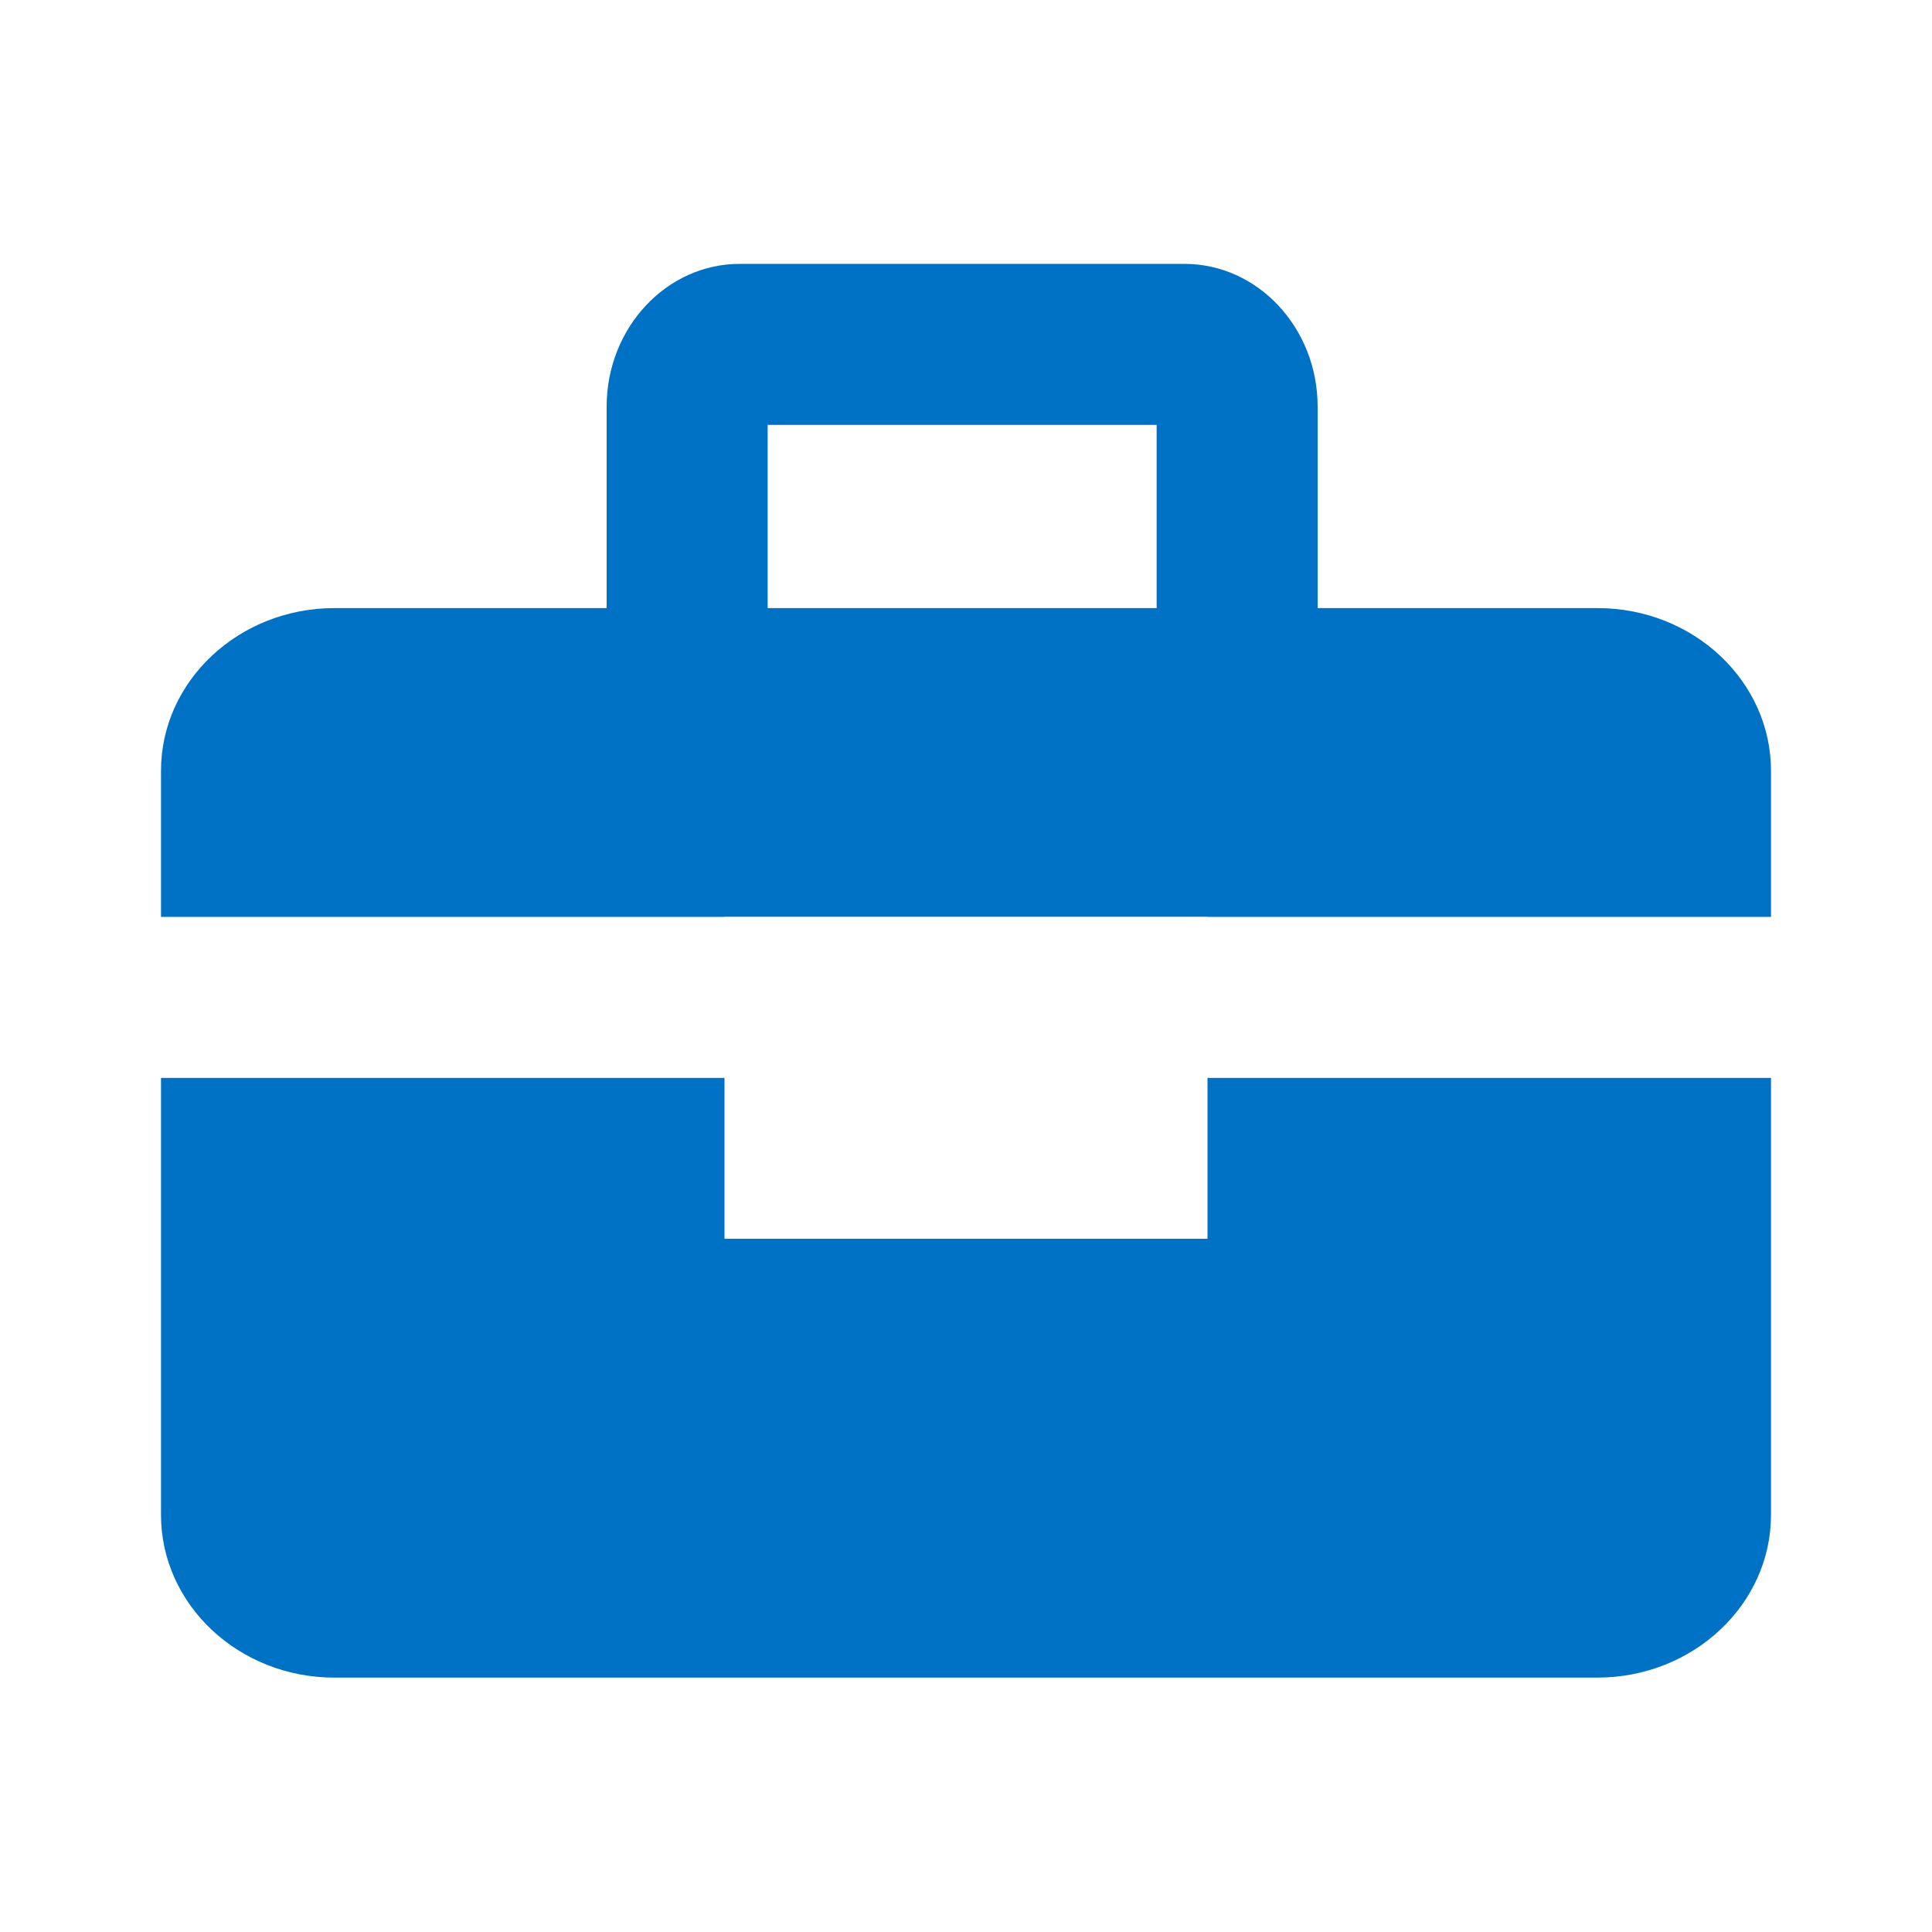
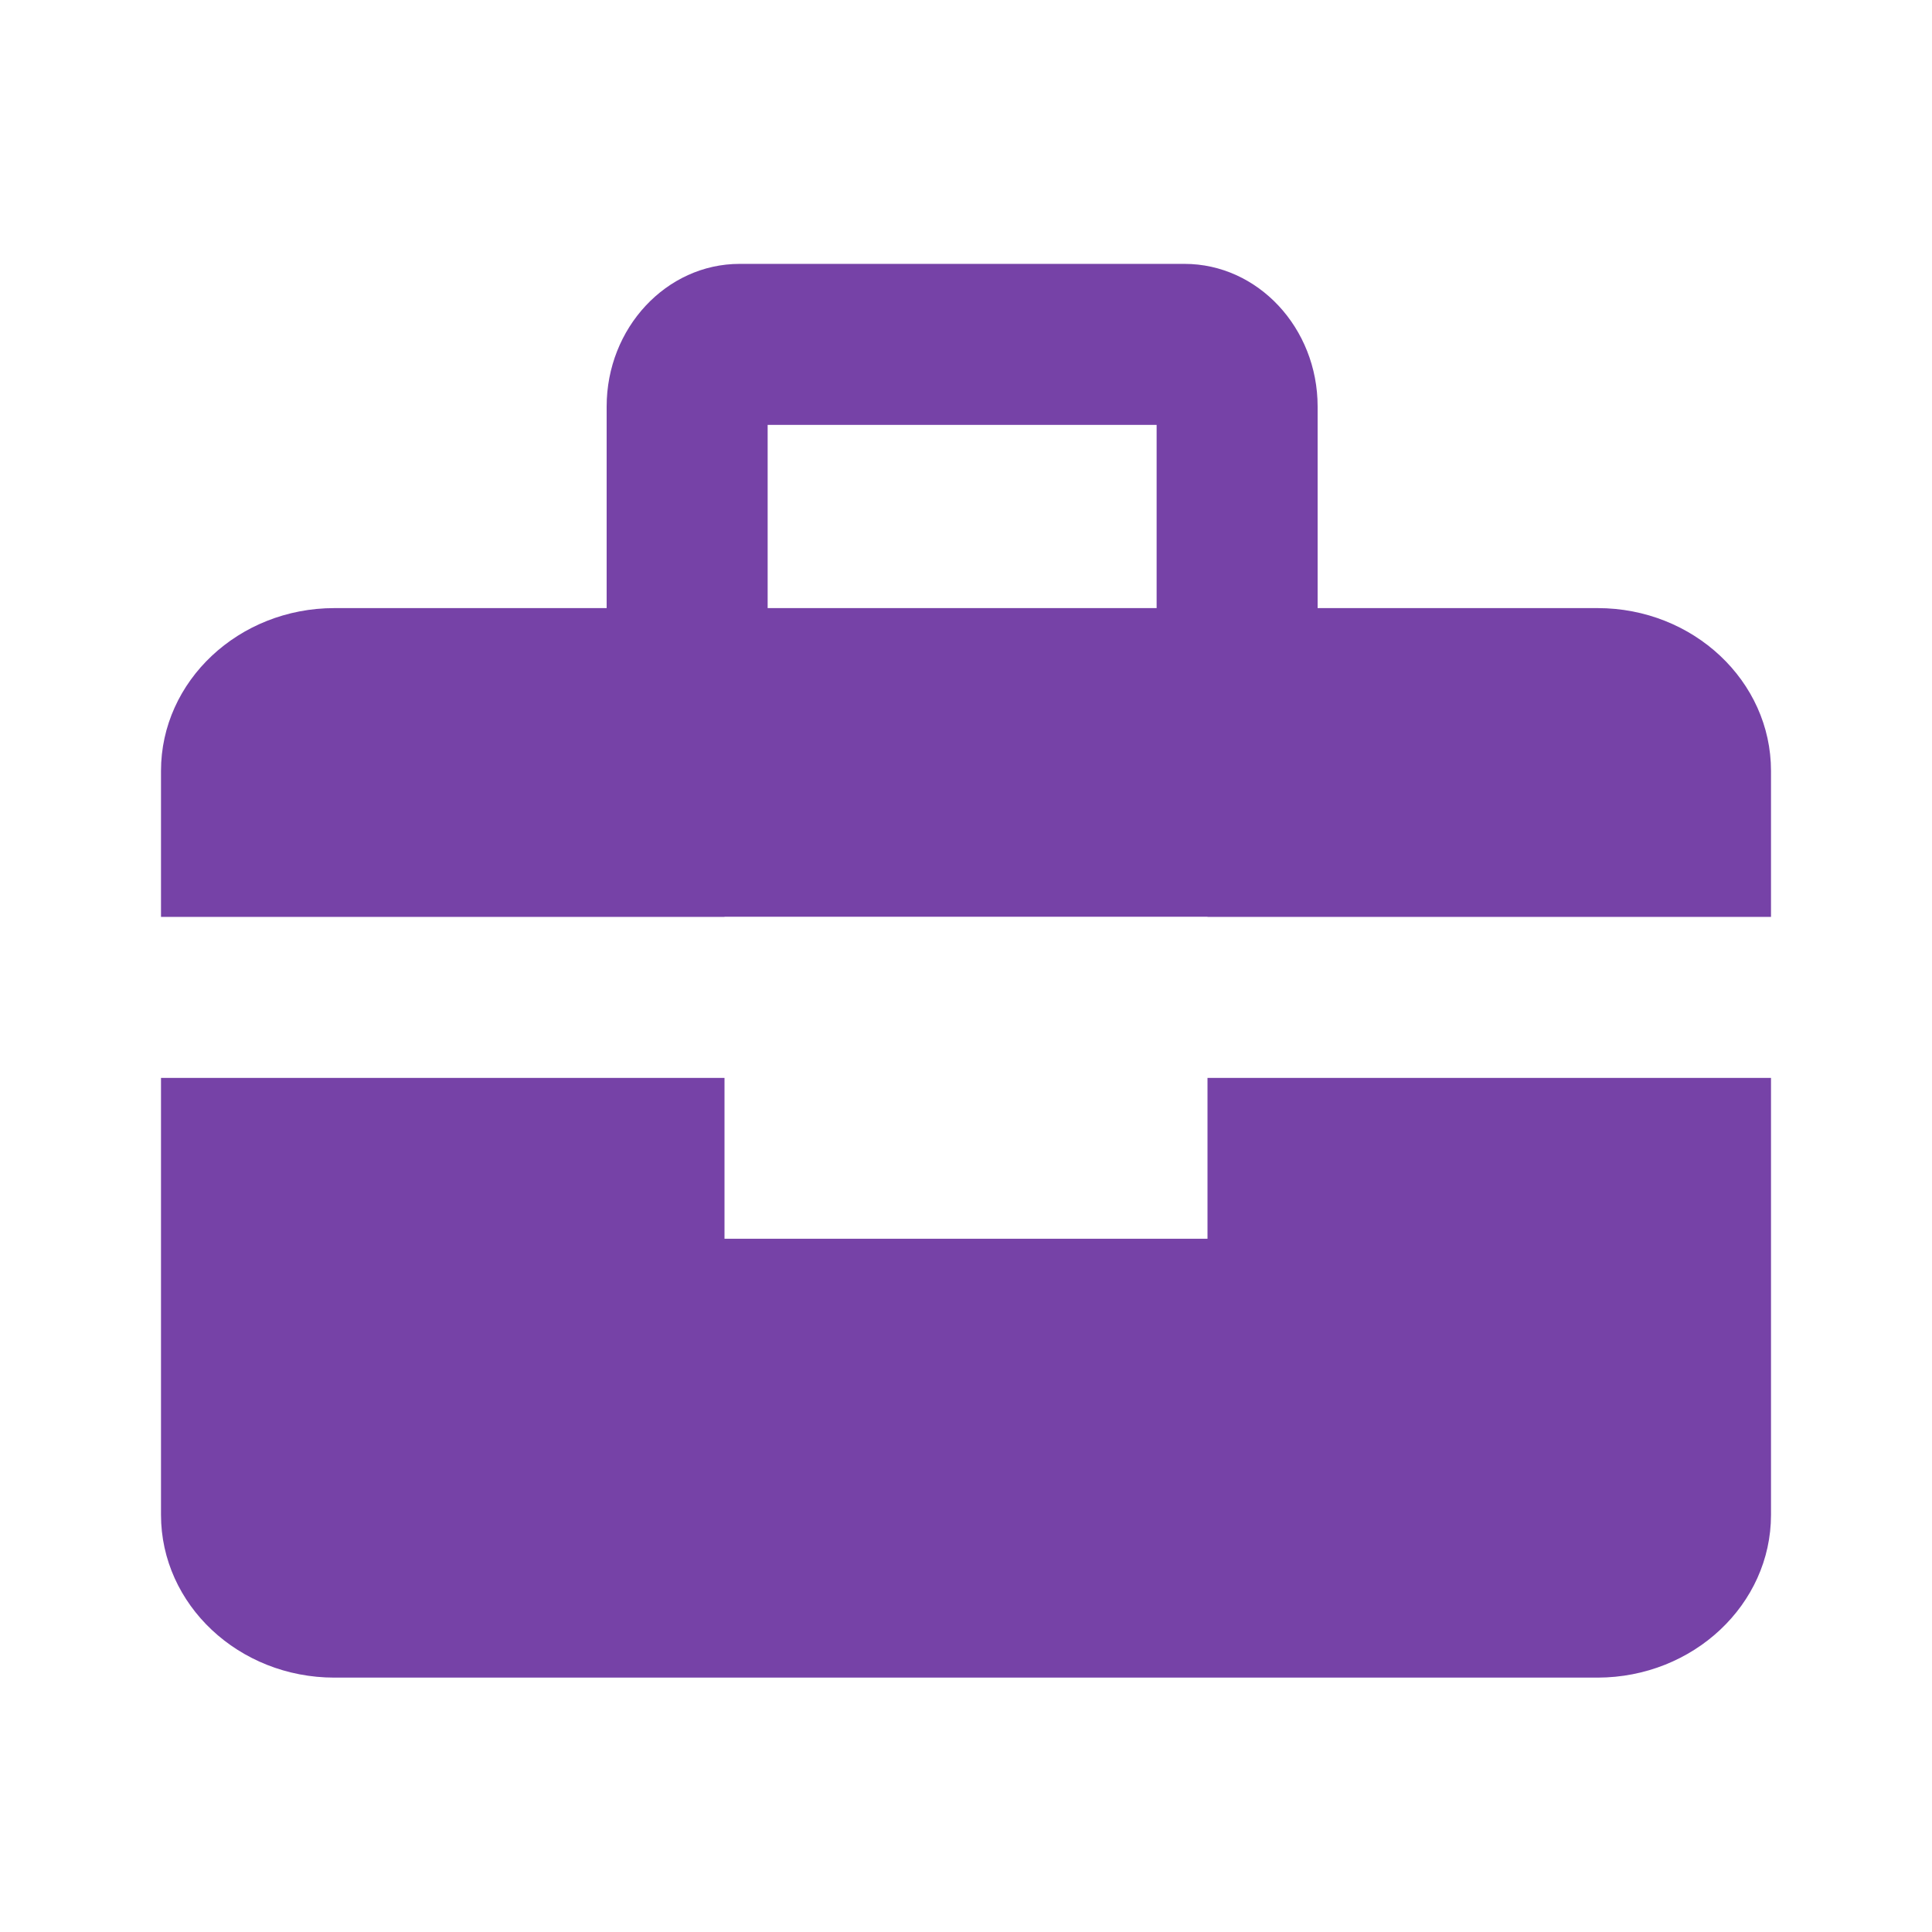
<svg xmlns="http://www.w3.org/2000/svg" version="1.1" id="Layer_1" x="0px" y="0px" viewBox="0 0 12 12" style="enable-background:new 0 0 12 12;" xml:space="preserve">
  <style type="text/css">
- 	.st0{fill:#0072C6;}
+ 	.st0{fill:#7642A7;}
</style>
  <g id="Layer_2_00000102543885049613111950000002010001187477269647_">
    <g>
      <path class="st0" d="M7.5,6.695v0.999h-3v-0.999h-3.5v2.714c0,0.558,0.483,1.011,1.077,1.011h7.846    C10.517,10.419,11,9.966,11,9.409V6.695H7.5z" />
      <path class="st0" d="M4.5,5.695v-0.001h3v0.001h3.5V4.788c0-0.558-0.483-1.011-1.077-1.011H8.184V2.525    c0-0.488-0.371-0.886-0.827-0.886H4.594c-0.455,0-0.826,0.398-0.826,0.886v1.252H2.077    c-0.594,0-1.077,0.453-1.077,1.011v0.907C1,5.695,4.5,5.695,4.5,5.695z M4.768,2.639h2.416v1.138h-2.416    V2.639z" />
    </g>
  </g>
</svg>
